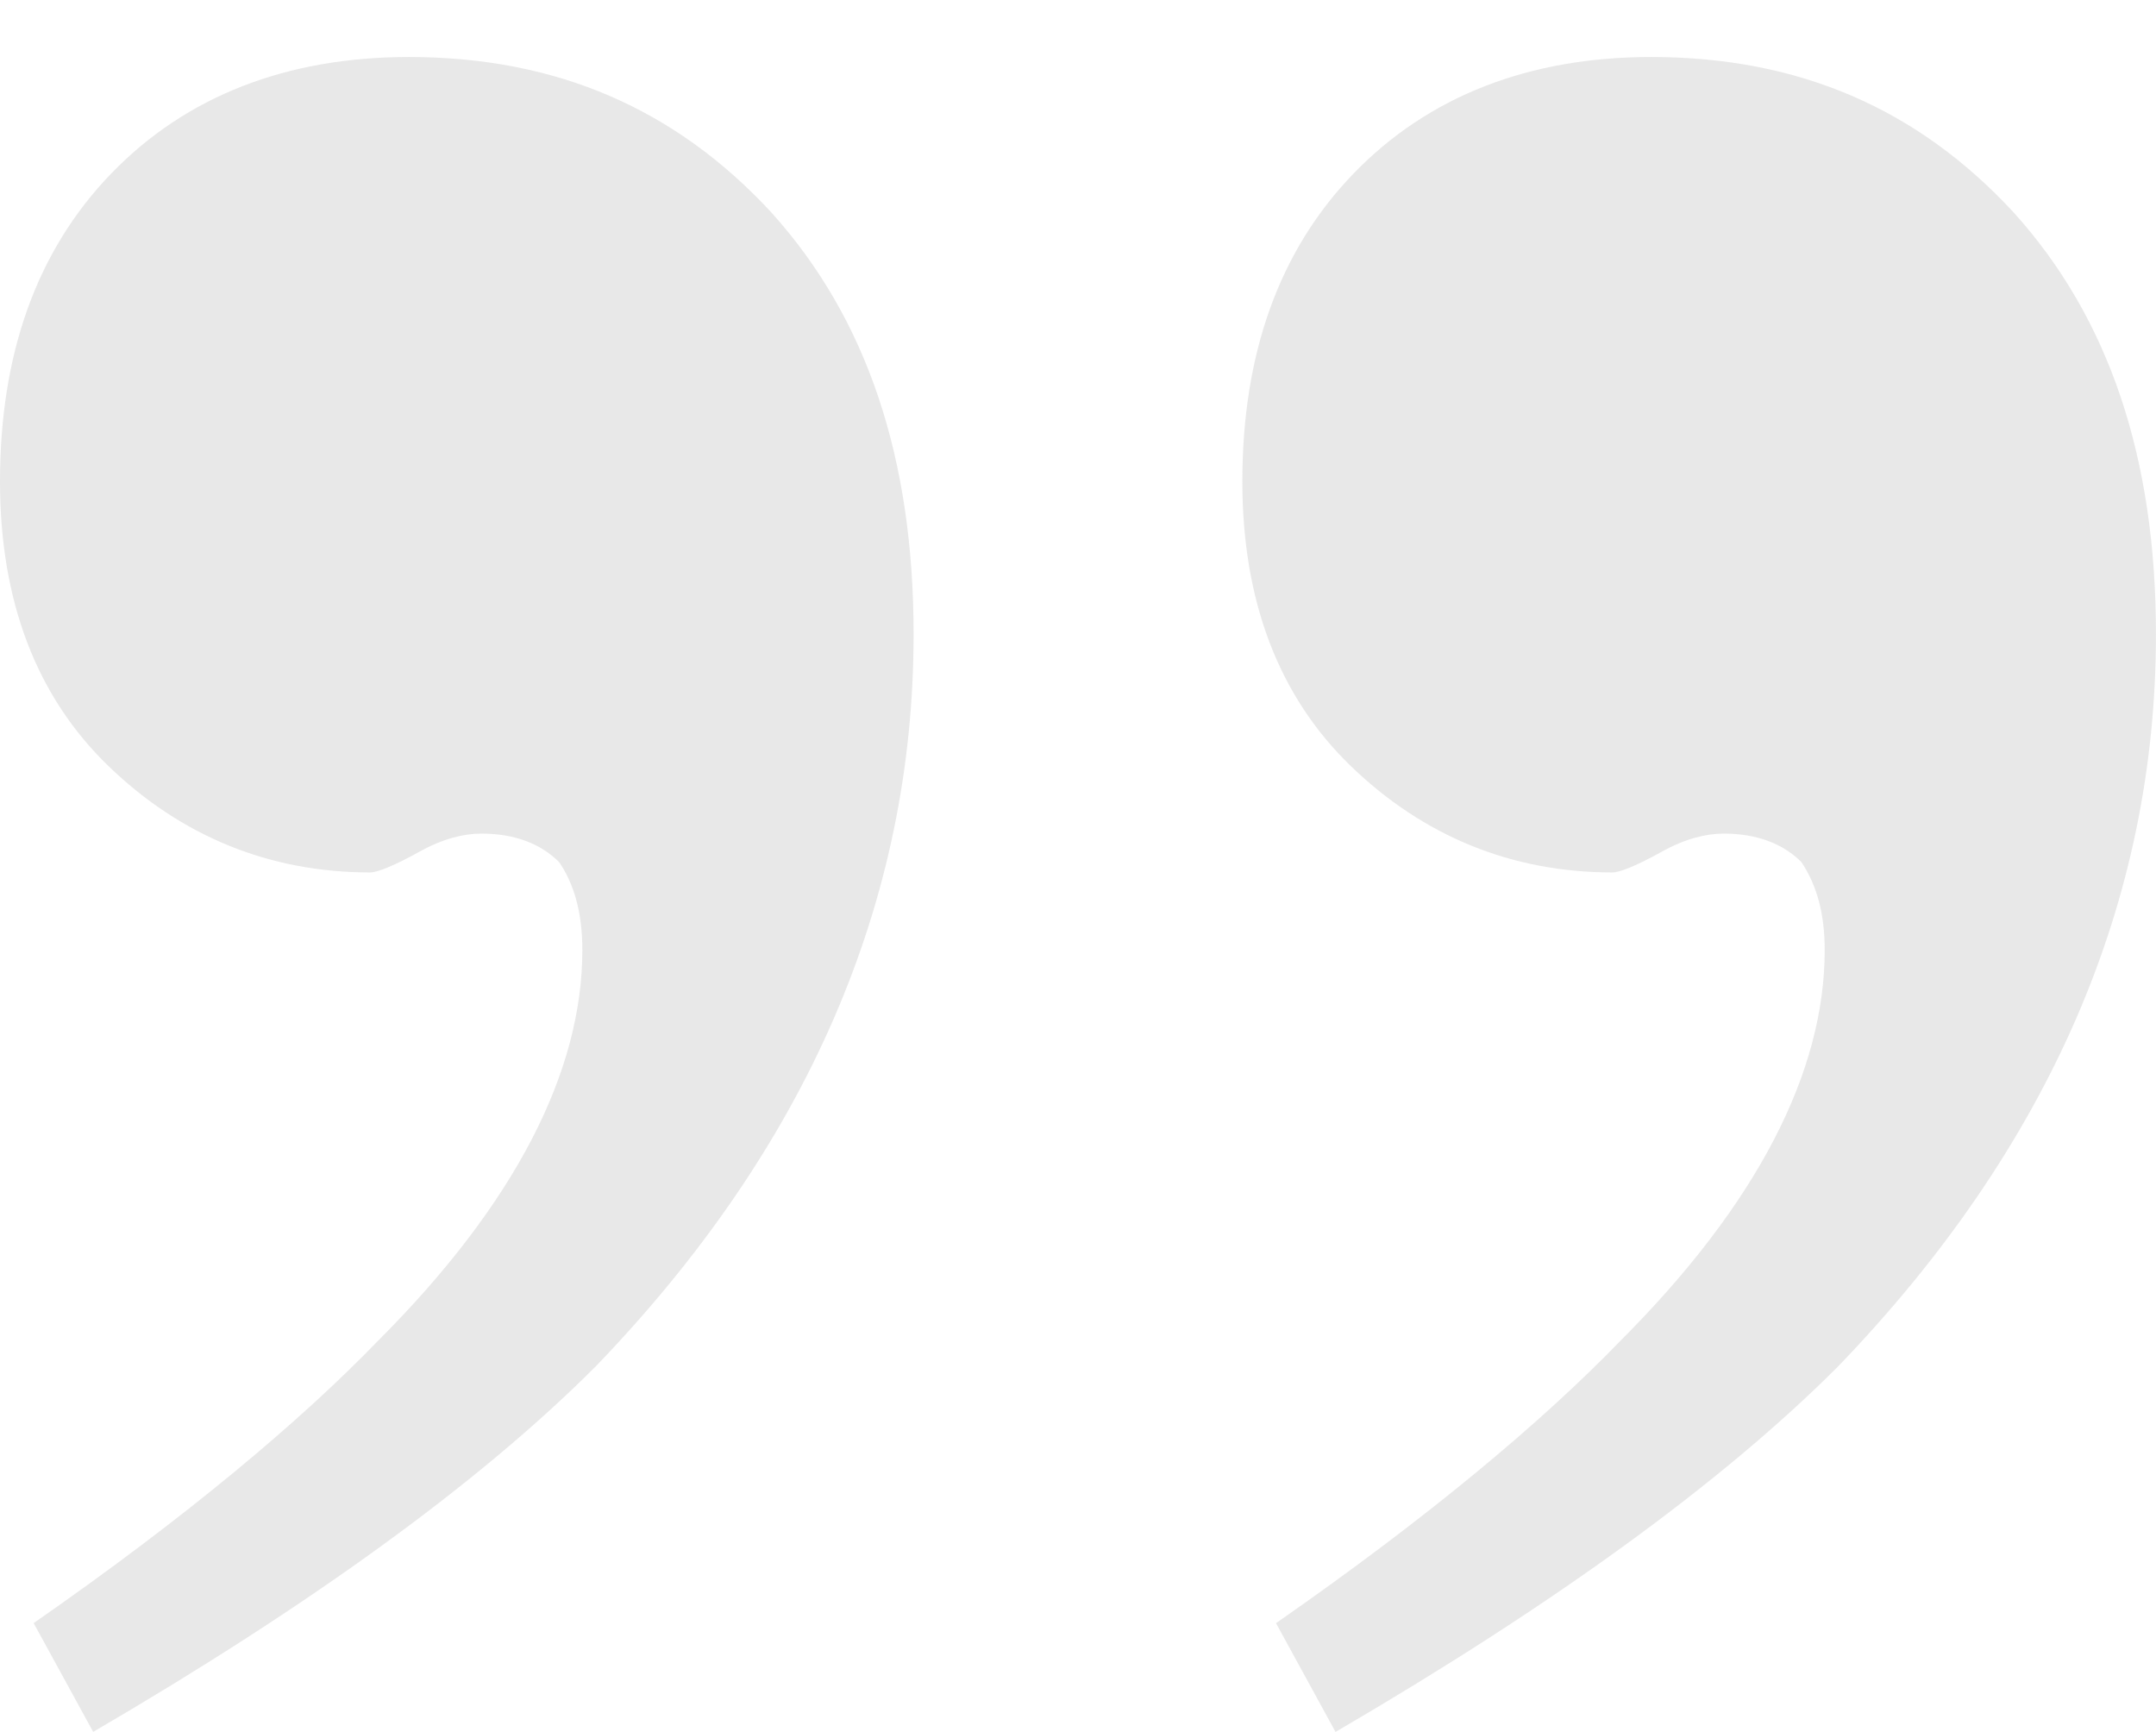
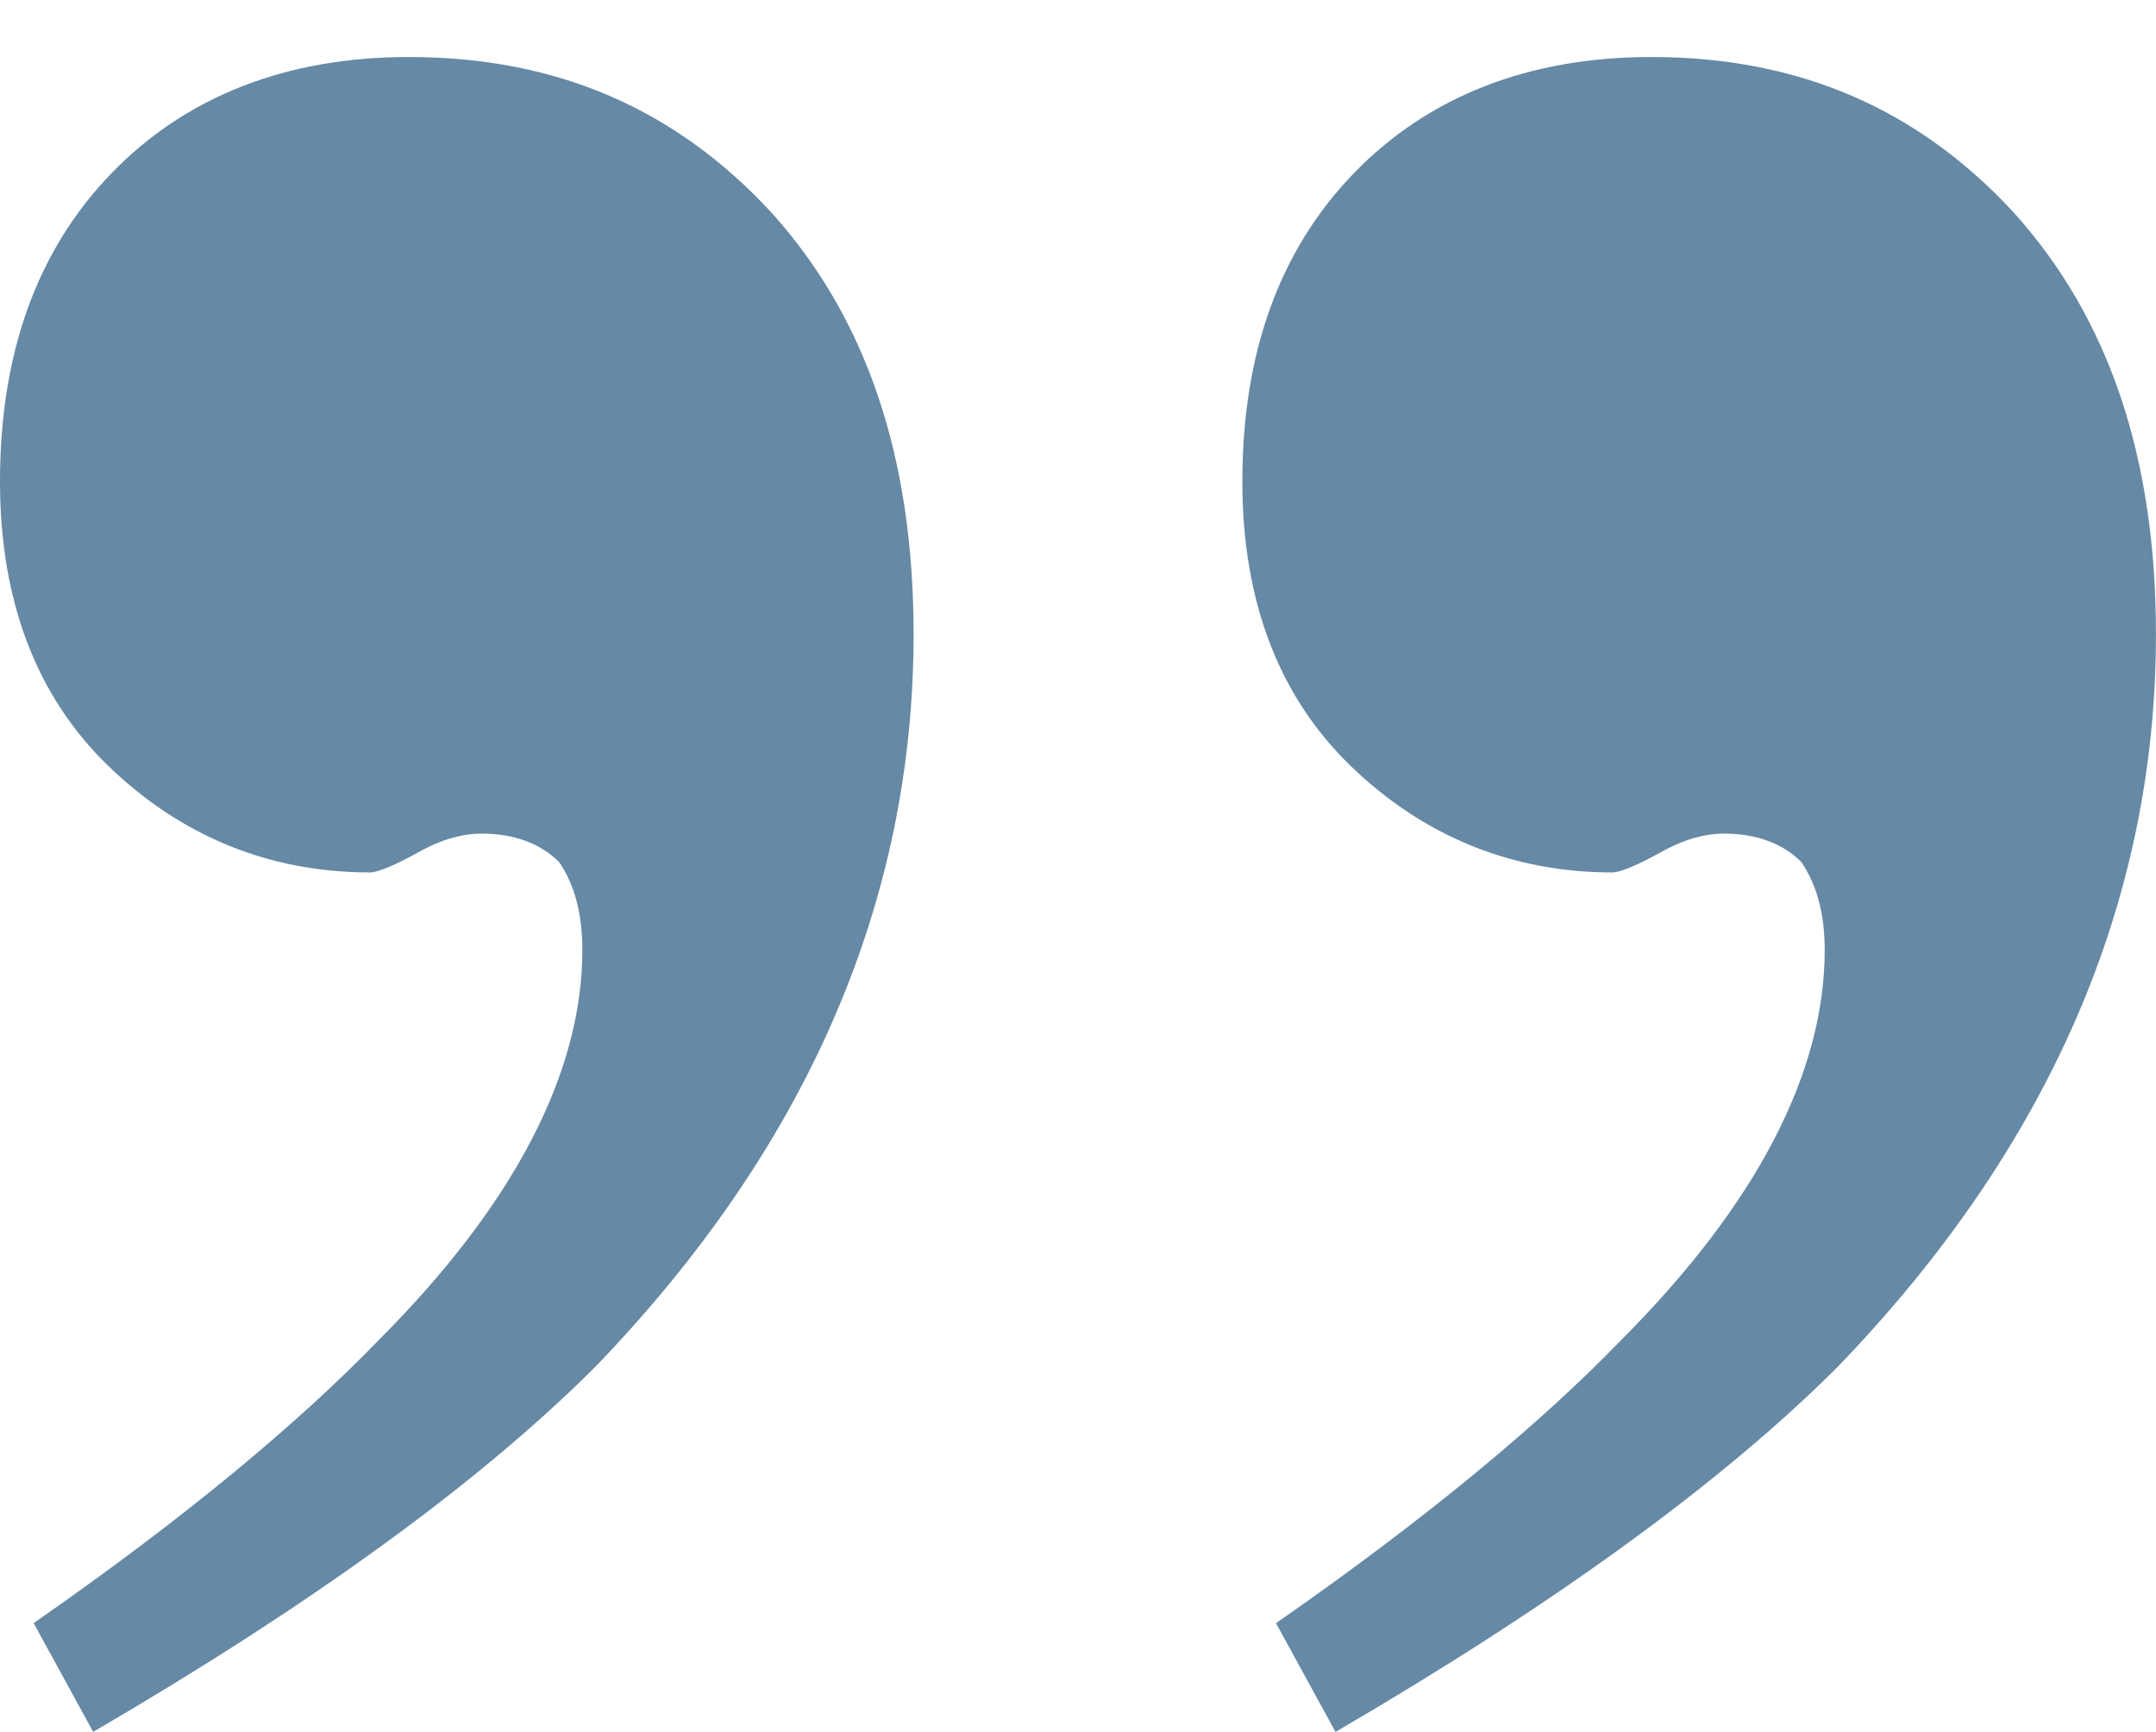
<svg xmlns="http://www.w3.org/2000/svg" version="1.1" id="SVG" image-rendering="optimizeSpeed" x="0px" y="0px" width="41.65px" height="33.451px" viewBox="187.167 -112.167 41.65 33.451" enable-background="new 187.167 -112.167 41.65 33.451" xml:space="preserve">
  <path fill="none" d="z" />
  <g id="Layer.__201">
    <g id="shape">
      <path id="path" fill="#873D63" d="M354.064-133.567h-5.5v5.5h5.5V-133.567z M385.564-67.567h-5v5h5V-67.567z M248.566-138.567h-8    v8h8V-138.567z M262.566-61.567h-6.001v6h6.001V-61.567z" />
      <path id="path1" fill="none" stroke="#000000" stroke-width="0.1" stroke-linecap="round" stroke-linejoin="round" d="    M354.064-133.567h-5.5v5.5h5.5V-133.567z" />
      <path id="path3" fill="none" stroke="#000000" stroke-width="0.1" stroke-linecap="round" stroke-linejoin="round" d="    M385.564-67.567h-5v5h5V-67.567z" />
      <path id="path6" fill="none" stroke="#000000" stroke-width="0.1" stroke-linecap="round" stroke-linejoin="round" d="    M248.566-138.567h-8v8h8V-138.567z" />
      <path id="path9" fill="none" stroke="#000000" stroke-width="0.1" stroke-linecap="round" stroke-linejoin="round" d="    M262.566-61.567h-6.001v6h6.001V-61.567z" />
    </g>
    <g id="group">
-       <path id="path11" fill="#8F8F8F" fill-opacity="0.2" d="M197.967-95.517c0.3,0.434,0.45,1,0.45,1.7c0,2.351-1.3,4.9-3.95,7.55    c-1.5,1.551-3.7,3.4-6.65,5.45l1.15,2.101c4.2-2.45,7.45-4.801,9.7-7.051c4.1-4.25,6.149-9,6.149-14.149    c0-3.4-0.899-6.101-2.75-8.15c-1.85-2-4.149-3-7-3c-2.35,0-4.3,0.75-5.75,2.25c-1.449,1.5-2.149,3.5-2.149,5.95    c0,2.3,0.7,4.15,2.1,5.5c1.4,1.35,3.101,2.05,5.05,2.05c0.15,0,0.5-0.149,0.95-0.399s0.851-0.351,1.2-0.351    C197.117-96.066,197.617-95.866,197.967-95.517z M219.066-111.066c-2.35,0-4.3,0.75-5.75,2.25c-1.449,1.5-2.149,3.5-2.149,5.95    c0,2.3,0.7,4.15,2.1,5.5c1.4,1.35,3.101,2.05,5.05,2.05c0.15,0,0.5-0.149,0.95-0.399s0.851-0.351,1.2-0.351    c0.65,0,1.15,0.2,1.5,0.55c0.3,0.45,0.45,1,0.45,1.7c0,2.351-1.3,4.9-3.95,7.55c-1.5,1.551-3.7,3.4-6.65,5.45l1.15,2.101    c4.2-2.45,7.45-4.801,9.7-7.051c4.1-4.25,6.149-9,6.149-14.149c0-3.4-0.899-6.101-2.75-8.15    C224.217-110.066,221.917-111.066,219.066-111.066z" />
+       <path id="path11" fill="#567C9C" fill-opacity="0.9" d="M197.967-95.517c0.3,0.434,0.45,1,0.45,1.7c0,2.351-1.3,4.9-3.95,7.55    c-1.5,1.551-3.7,3.4-6.65,5.45l1.15,2.101c4.2-2.45,7.45-4.801,9.7-7.051c4.1-4.25,6.149-9,6.149-14.149    c0-3.4-0.899-6.101-2.75-8.15c-1.85-2-4.149-3-7-3c-2.35,0-4.3,0.75-5.75,2.25c-1.449,1.5-2.149,3.5-2.149,5.95    c0,2.3,0.7,4.15,2.1,5.5c1.4,1.35,3.101,2.05,5.05,2.05c0.15,0,0.5-0.149,0.95-0.399s0.851-0.351,1.2-0.351    C197.117-96.066,197.617-95.866,197.967-95.517z M219.066-111.066c-2.35,0-4.3,0.75-5.75,2.25c-1.449,1.5-2.149,3.5-2.149,5.95    c0,2.3,0.7,4.15,2.1,5.5c1.4,1.35,3.101,2.05,5.05,2.05c0.15,0,0.5-0.149,0.95-0.399s0.851-0.351,1.2-0.351    c0.65,0,1.15,0.2,1.5,0.55c0.3,0.45,0.45,1,0.45,1.7c0,2.351-1.3,4.9-3.95,7.55c-1.5,1.551-3.7,3.4-6.65,5.45l1.15,2.101    c4.2-2.45,7.45-4.801,9.7-7.051c4.1-4.25,6.149-9,6.149-14.149c0-3.4-0.899-6.101-2.75-8.15    C224.217-110.066,221.917-111.066,219.066-111.066z" />
    </g>
  </g>
  <path fill="none" d="z" />
</svg>
